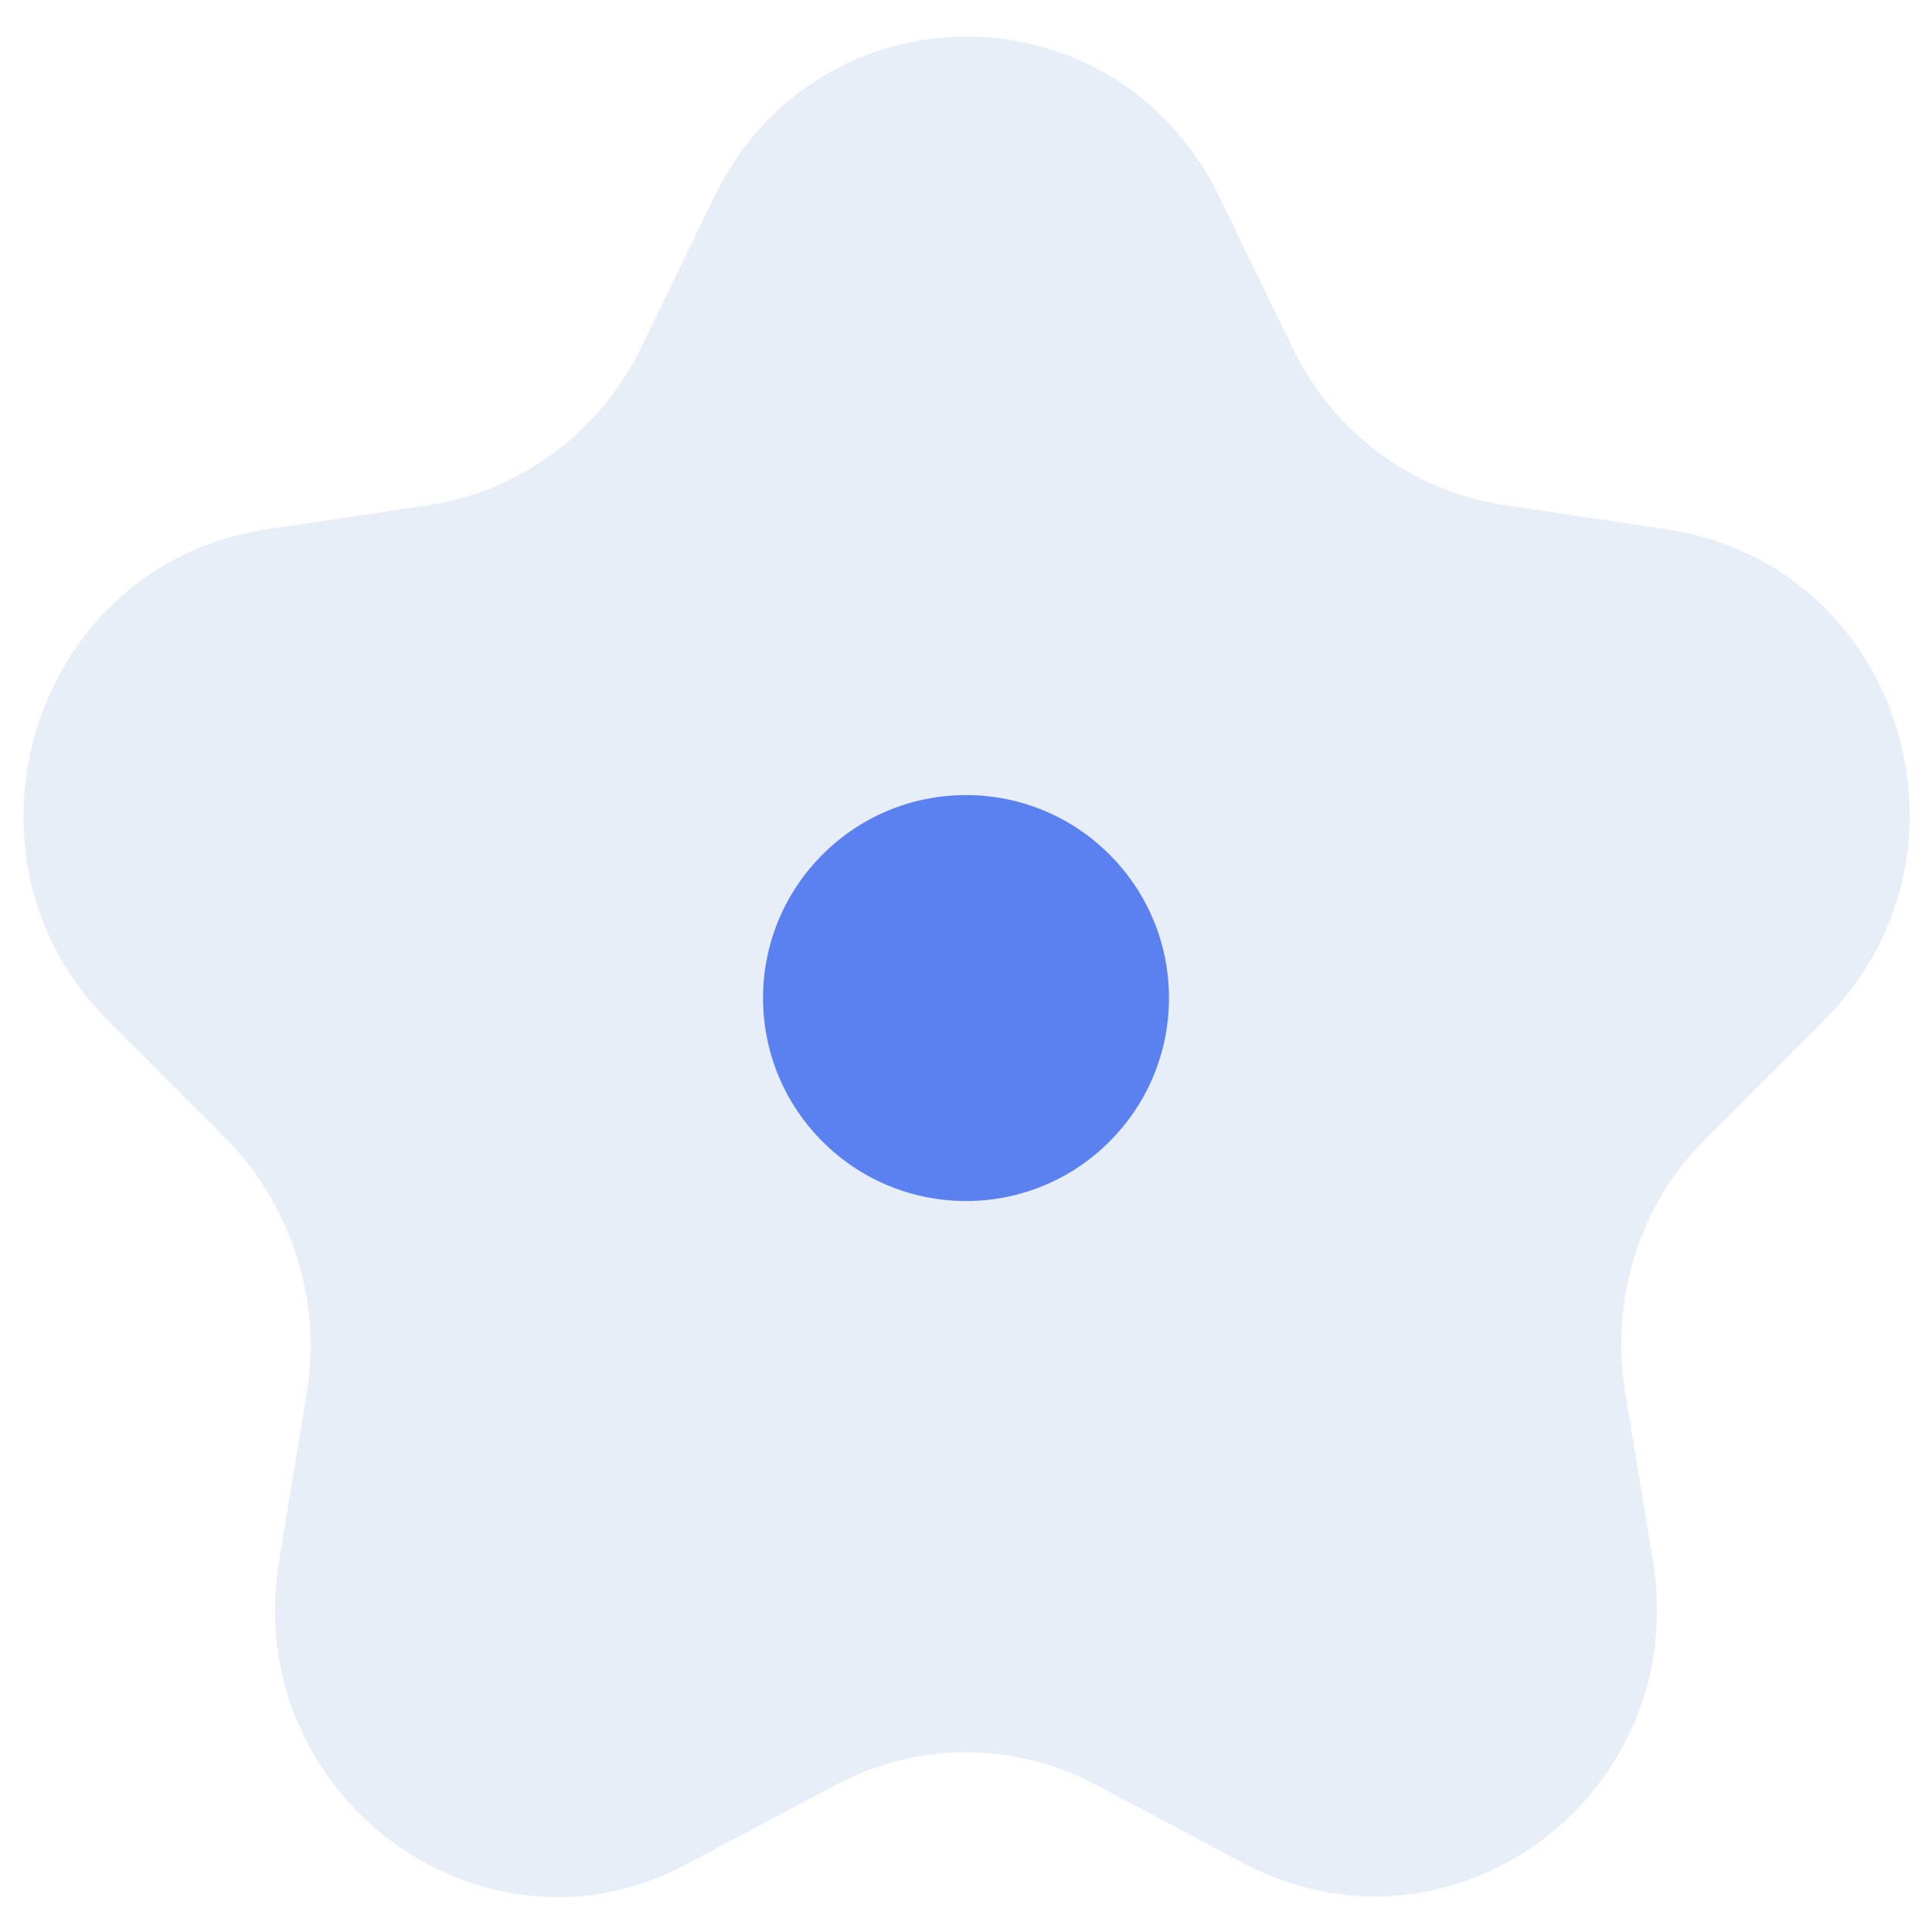
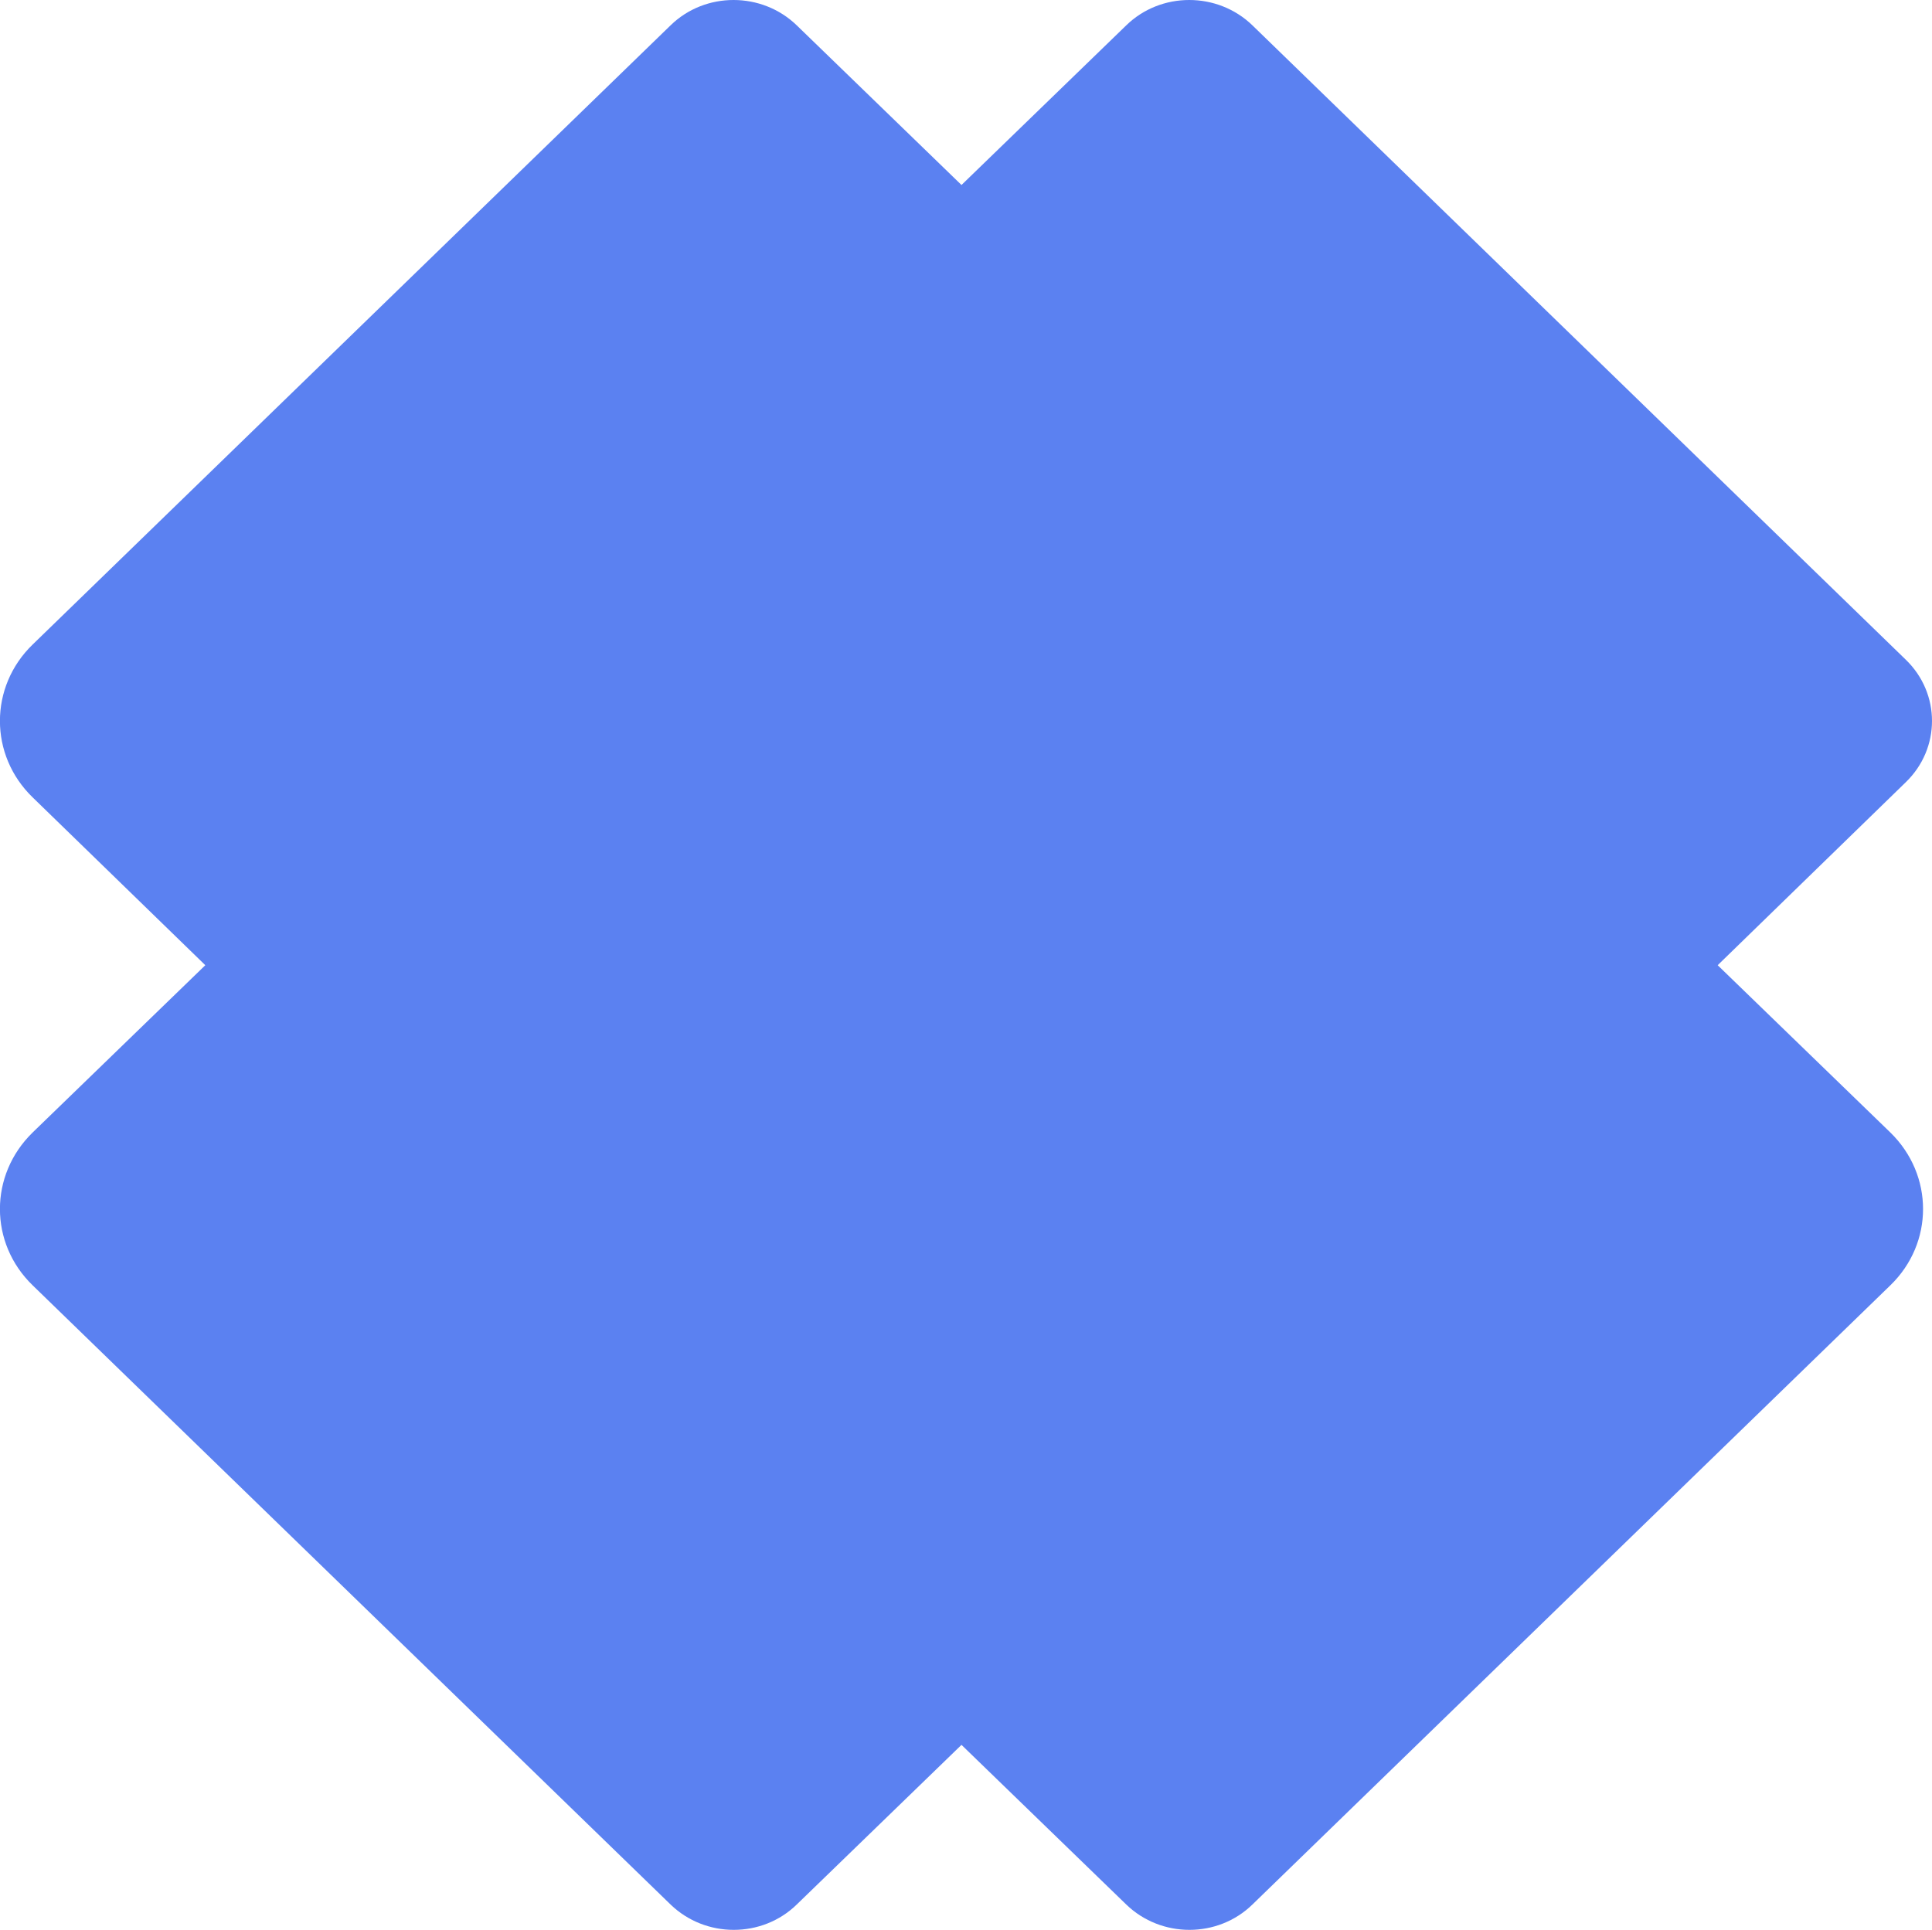
- <svg xmlns="http://www.w3.org/2000/svg" version="1.1" id="Layer_2_00000095304743462941607700000016640887502986532539_" x="0px" y="0px" viewBox="0 0 126.6 126.6" style="enable-background:new 0 0 126.6 126.6;" xml:space="preserve">
-   <style type="text/css">
- 	.st0{fill:#E8EEF7;}
- 	.st1{fill:#5B81F1;}
- </style>
-   <g>
-     <path class="st0" d="M79.9,12.9l4.8,9.9c2.7,5.6,7.9,9.4,13.9,10.3l10.7,1.6c15.2,2.3,21.2,21.2,10.2,32.2l-7.7,7.7   c-4.4,4.3-6.3,10.6-5.3,16.7l1.8,10.9c2.6,15.4-13.2,27.1-26.8,19.9l-9.6-5.1c-5.4-2.9-11.8-2.9-17.2,0l-9.6,5.1   c-13.5,7.3-29.4-4.5-26.8-19.9l1.8-10.9c1-6.1-1-12.3-5.3-16.7l-7.7-7.7C-3.8,56,2.2,37,17.4,34.7l10.7-1.6   c6-0.9,11.2-4.8,13.9-10.3l4.8-9.9C53.6-1.1,73.1-1.1,79.9,12.9L79.9,12.9z" />
-     <circle class="st1" cx="63.3" cy="65.4" r="13.3" />
+ <svg xmlns="http://www.w3.org/2000/svg" id="Layer_2" data-name="Layer 2" viewBox="0 0 68.6 68.54">
+   <defs>
+     <style>
+       .cls-1 {
+         fill: #5b81f1;
+       }
+     </style>
+   </defs>
+   <g id="liquid">
+     <path class="cls-1" d="m60.99,34.28l6.68-6.5c1.24-1.2,1.24-3.15,0-4.35L44.47.9c-1.24-1.2-3.25-1.2-4.48,0l-5.85,5.67L28.29.9c-1.24-1.2-3.25-1.2-4.48,0L1.16,22.89c-1.55,1.5-1.55,3.93,0,5.43l6.13,5.96-6.13,5.94c-1.55,1.51-1.55,3.93,0,5.43l22.65,21.99c1.24,1.2,3.25,1.2,4.48,0l5.85-5.67,5.85,5.67c1.24,1.2,3.25,1.2,4.48,0l22.65-21.99c1.55-1.5,1.55-3.92,0-5.43l-6.13-5.94Z" />
  </g>
</svg>
